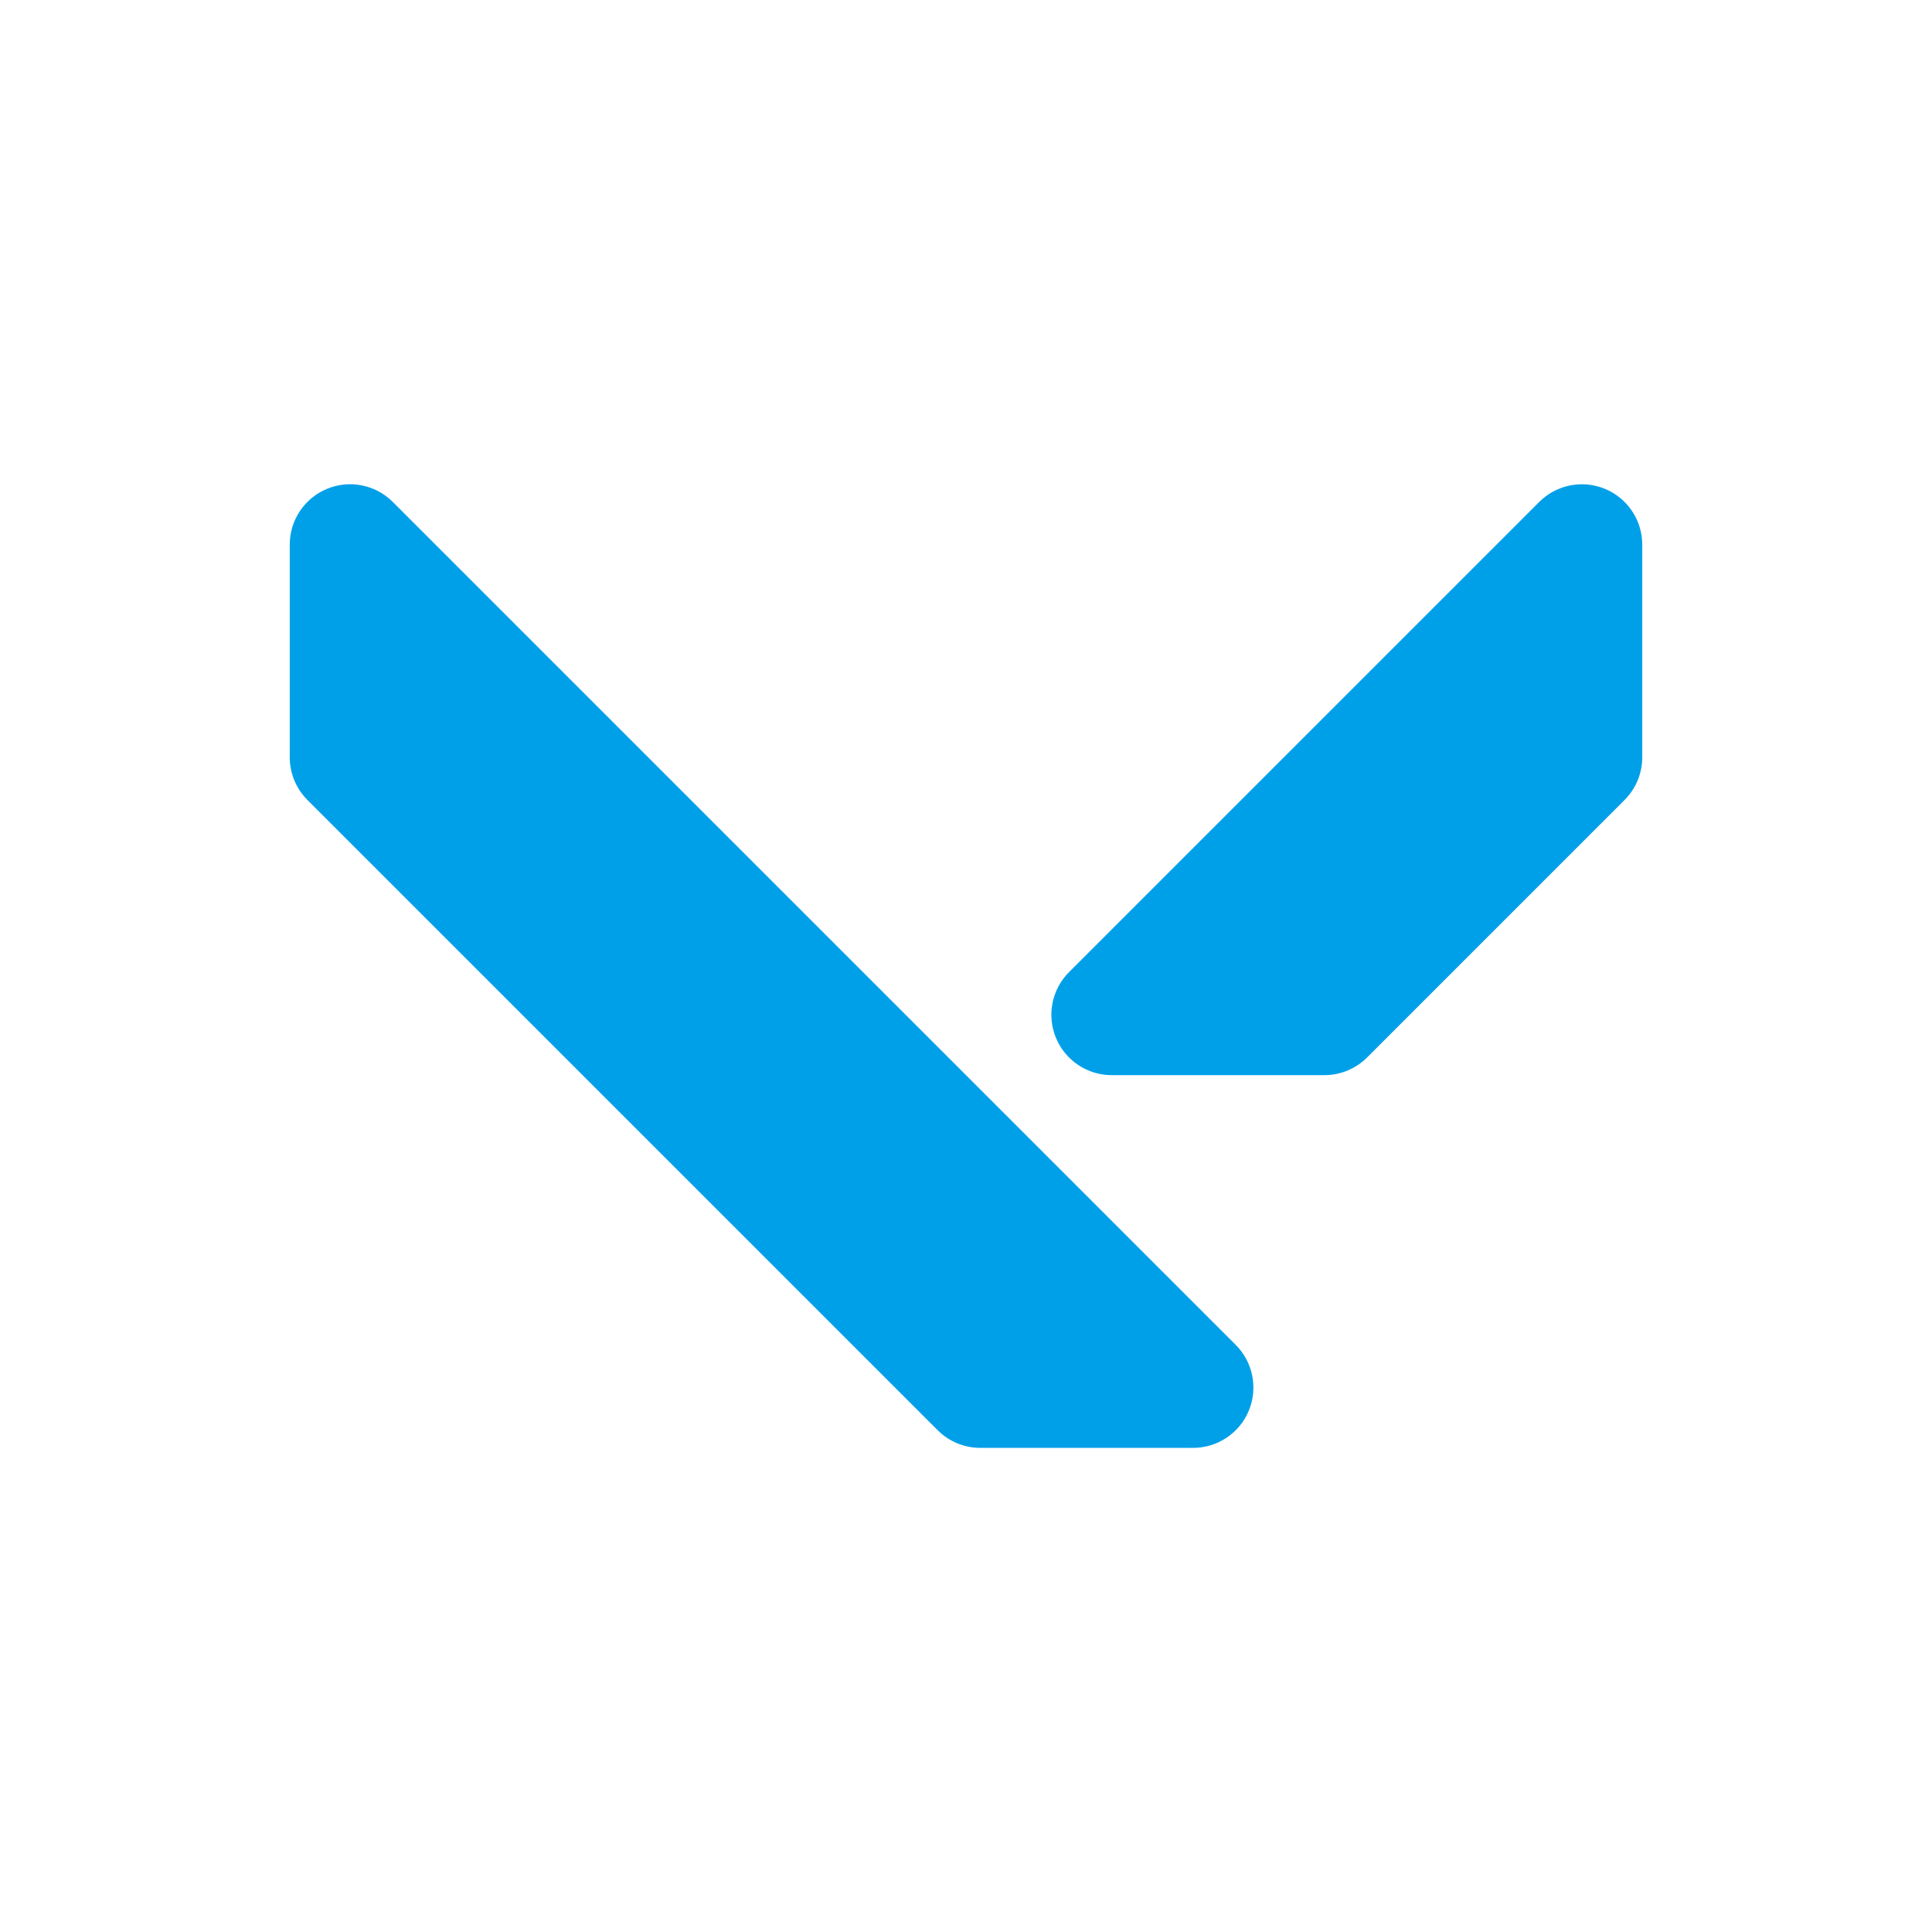
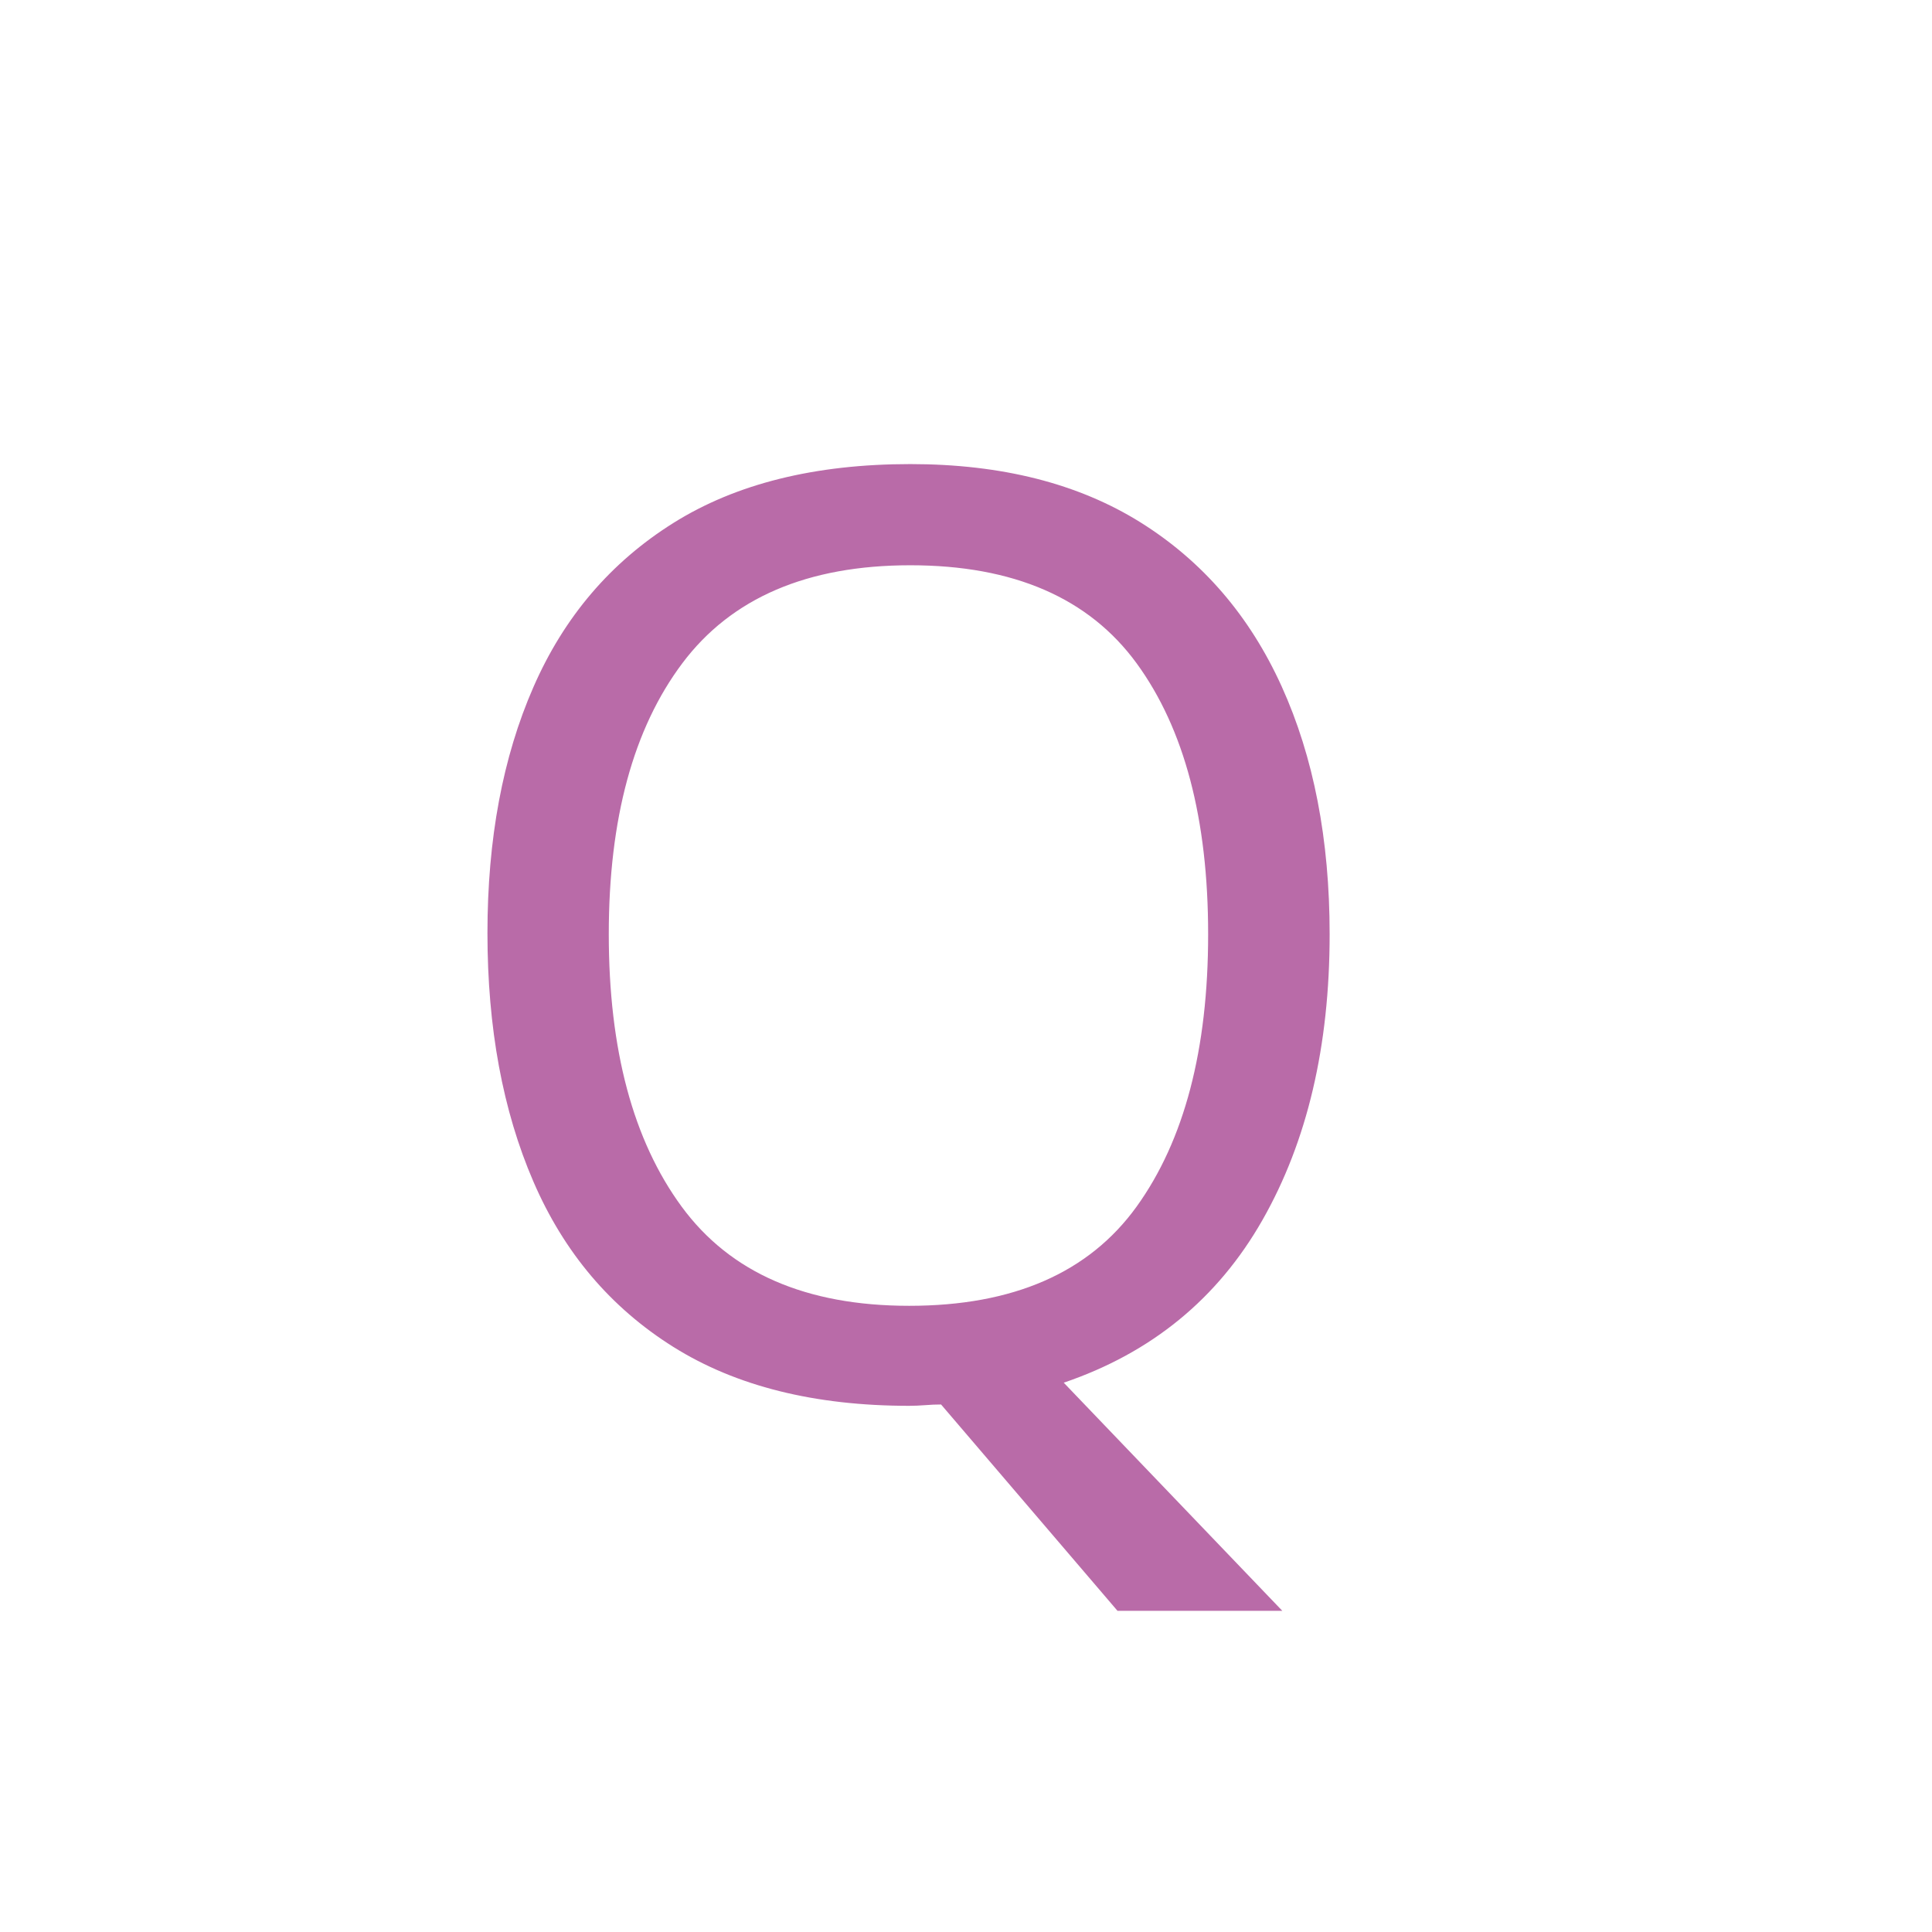
- <svg xmlns="http://www.w3.org/2000/svg" id="图层_1" data-name="图层 1" viewBox="0 0 181.417 181.417">
-   <defs>
-     <style>.cls-1{fill:#00a0e9;}</style>
-   </defs>
-   <path class="cls-1" d="M27.209,51.135V71.112A5.665,5.665,0,0,0,28.868,75.118l59.181,59.181a5.665,5.665,0,0,0,4.006,1.659h19.976a5.665,5.665,0,0,0,4.006-9.671L36.88,47.13A5.665,5.665,0,0,0,27.209,51.135Z" />
-   <path class="cls-1" d="M144.534,47.134,100.384,91.283a5.668,5.668,0,0,0,4.008,9.675h19.97a5.668,5.668,0,0,0,4.008-1.66l24.18-24.18a5.668,5.668,0,0,0,1.66-4.008V51.141A5.668,5.668,0,0,0,144.534,47.134Z" />
+ <svg xmlns="http://www.w3.org/2000/svg" version="1.1" id="图层_1" x="0px" y="0px" viewBox="0 0 181.4 181.4" style="enable-background:new 0 0 181.4 181.4;" xml:space="preserve">
+   <style type="text/css">
+ 	.st0{fill:#B96BA8;}
+ 	.st1{font-family:'CenturyGothic';}
+ 	.st2{font-size:120.312px;}
+ </style>
+   <text transform="matrix(0.9974 0 0 1 38.443 130.7929)" class="st0 st1 st2">Q</text>
</svg>
